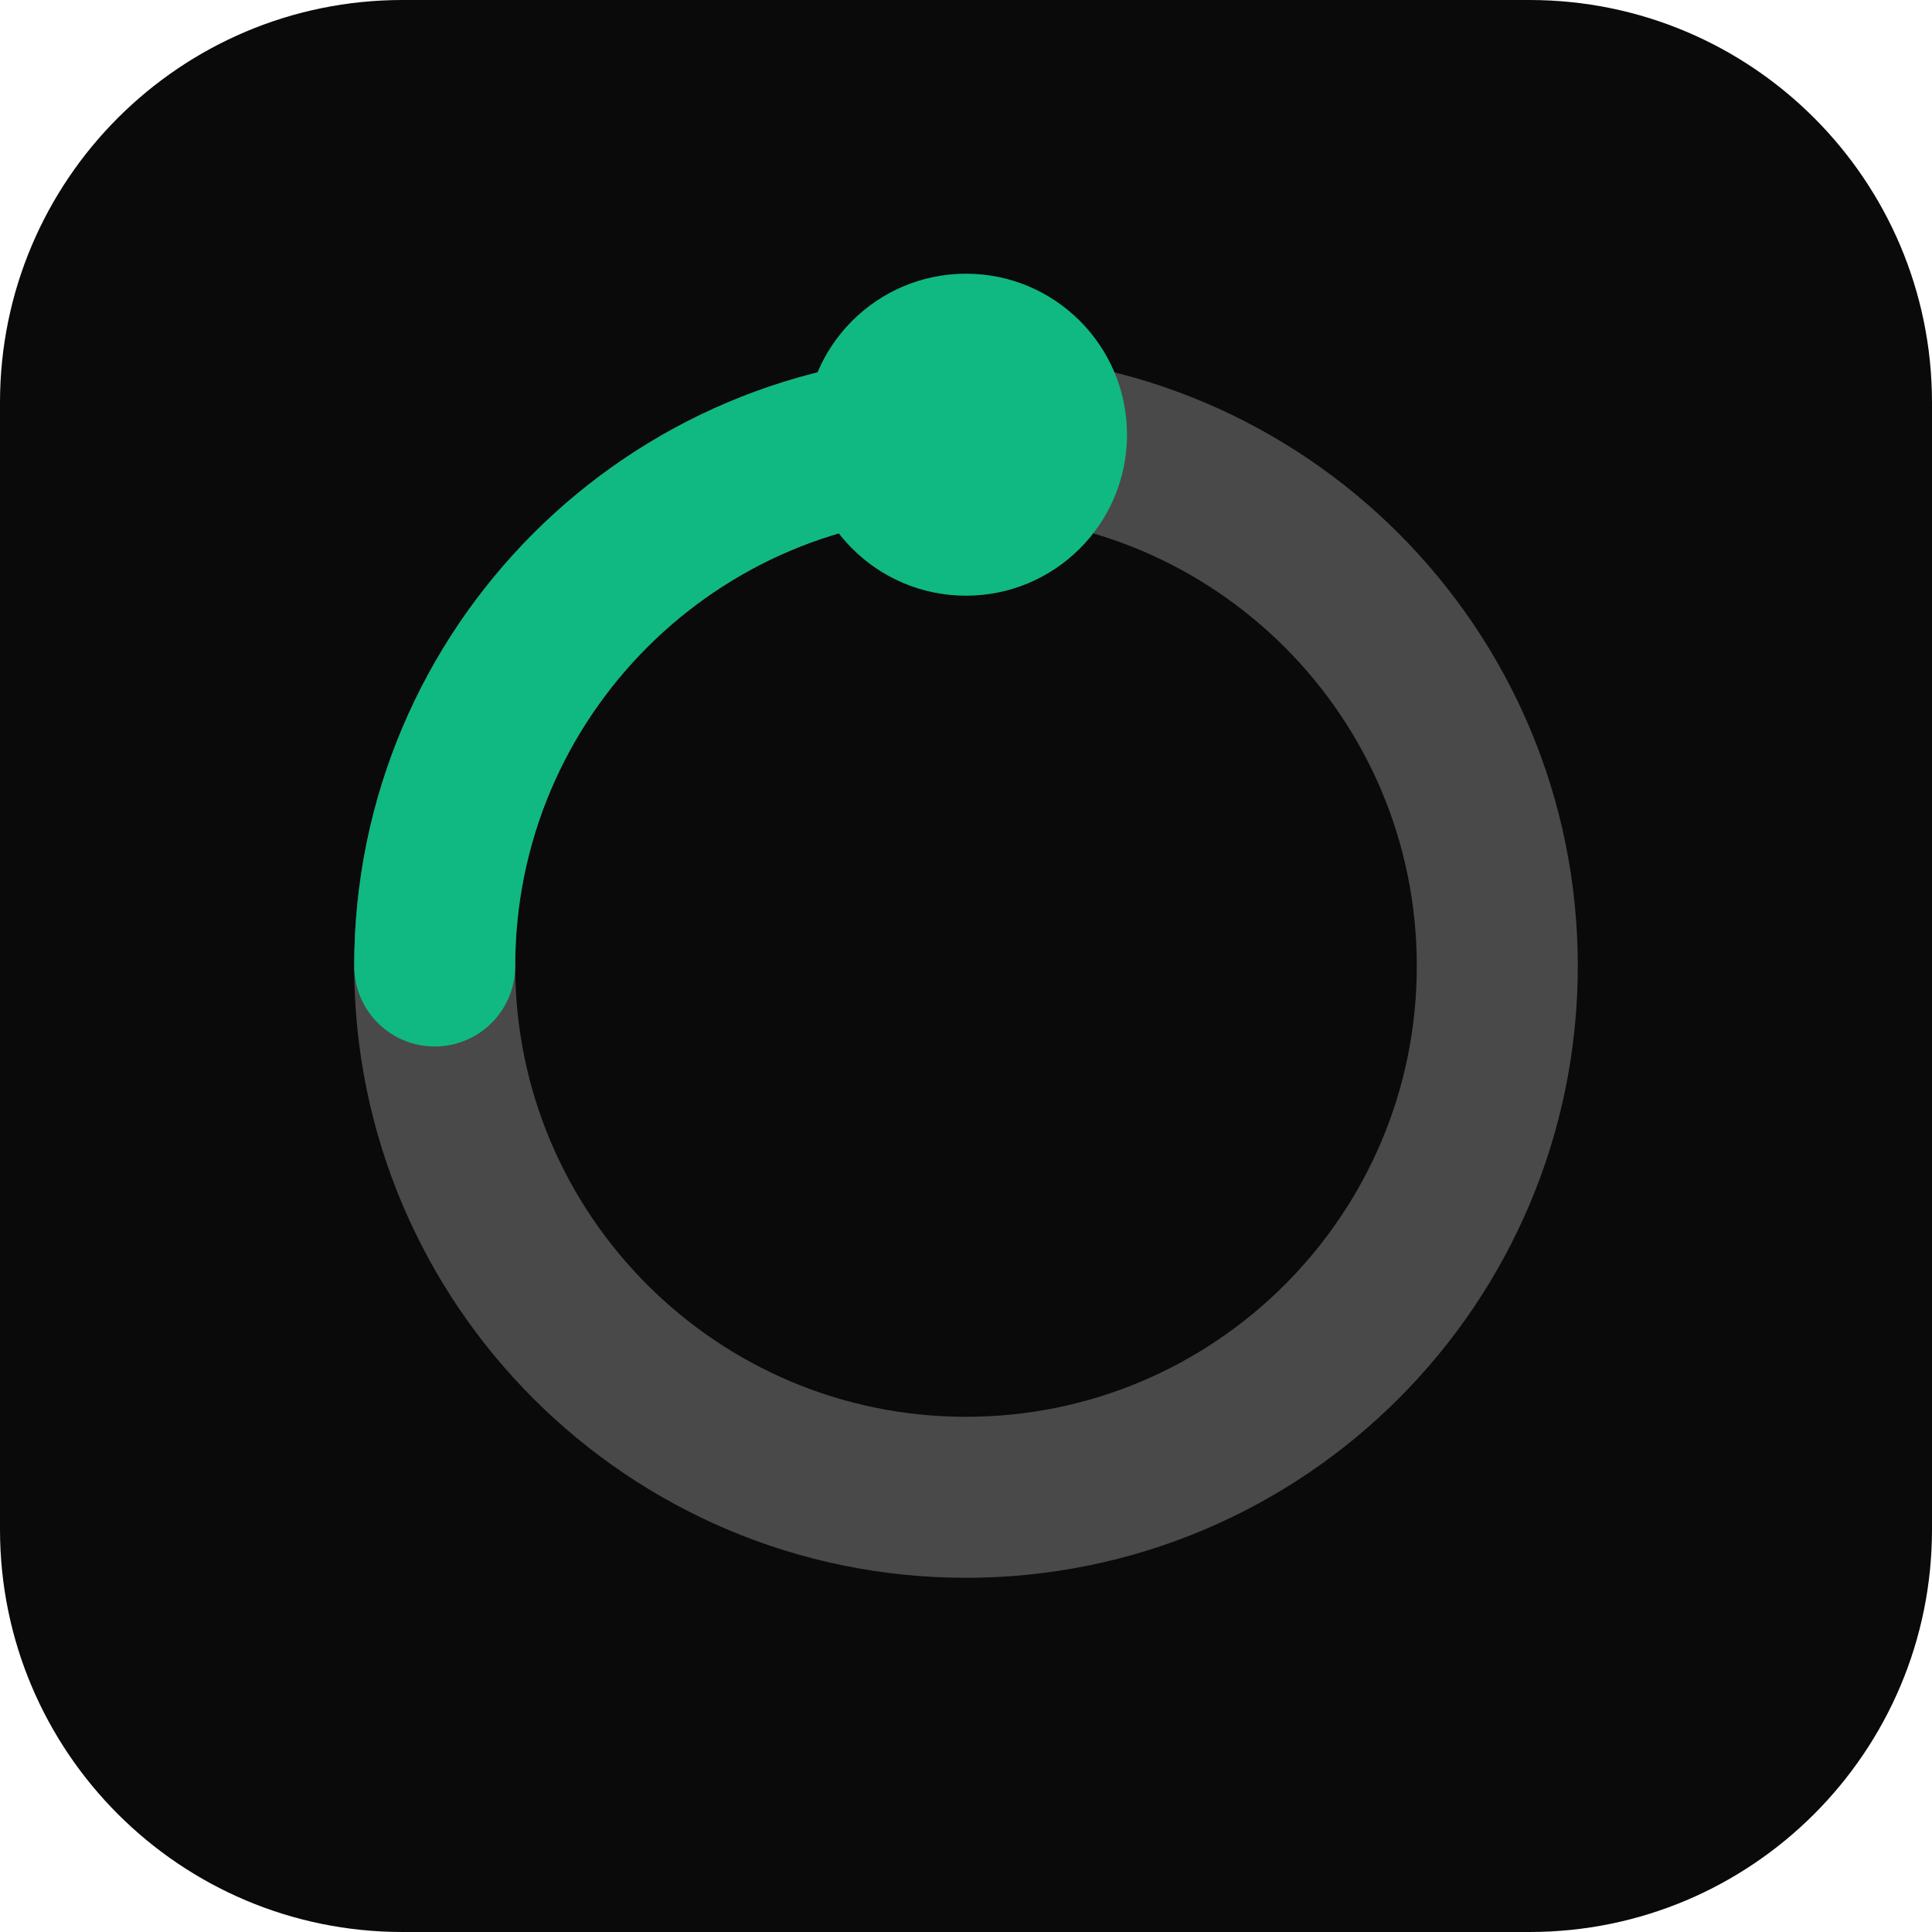
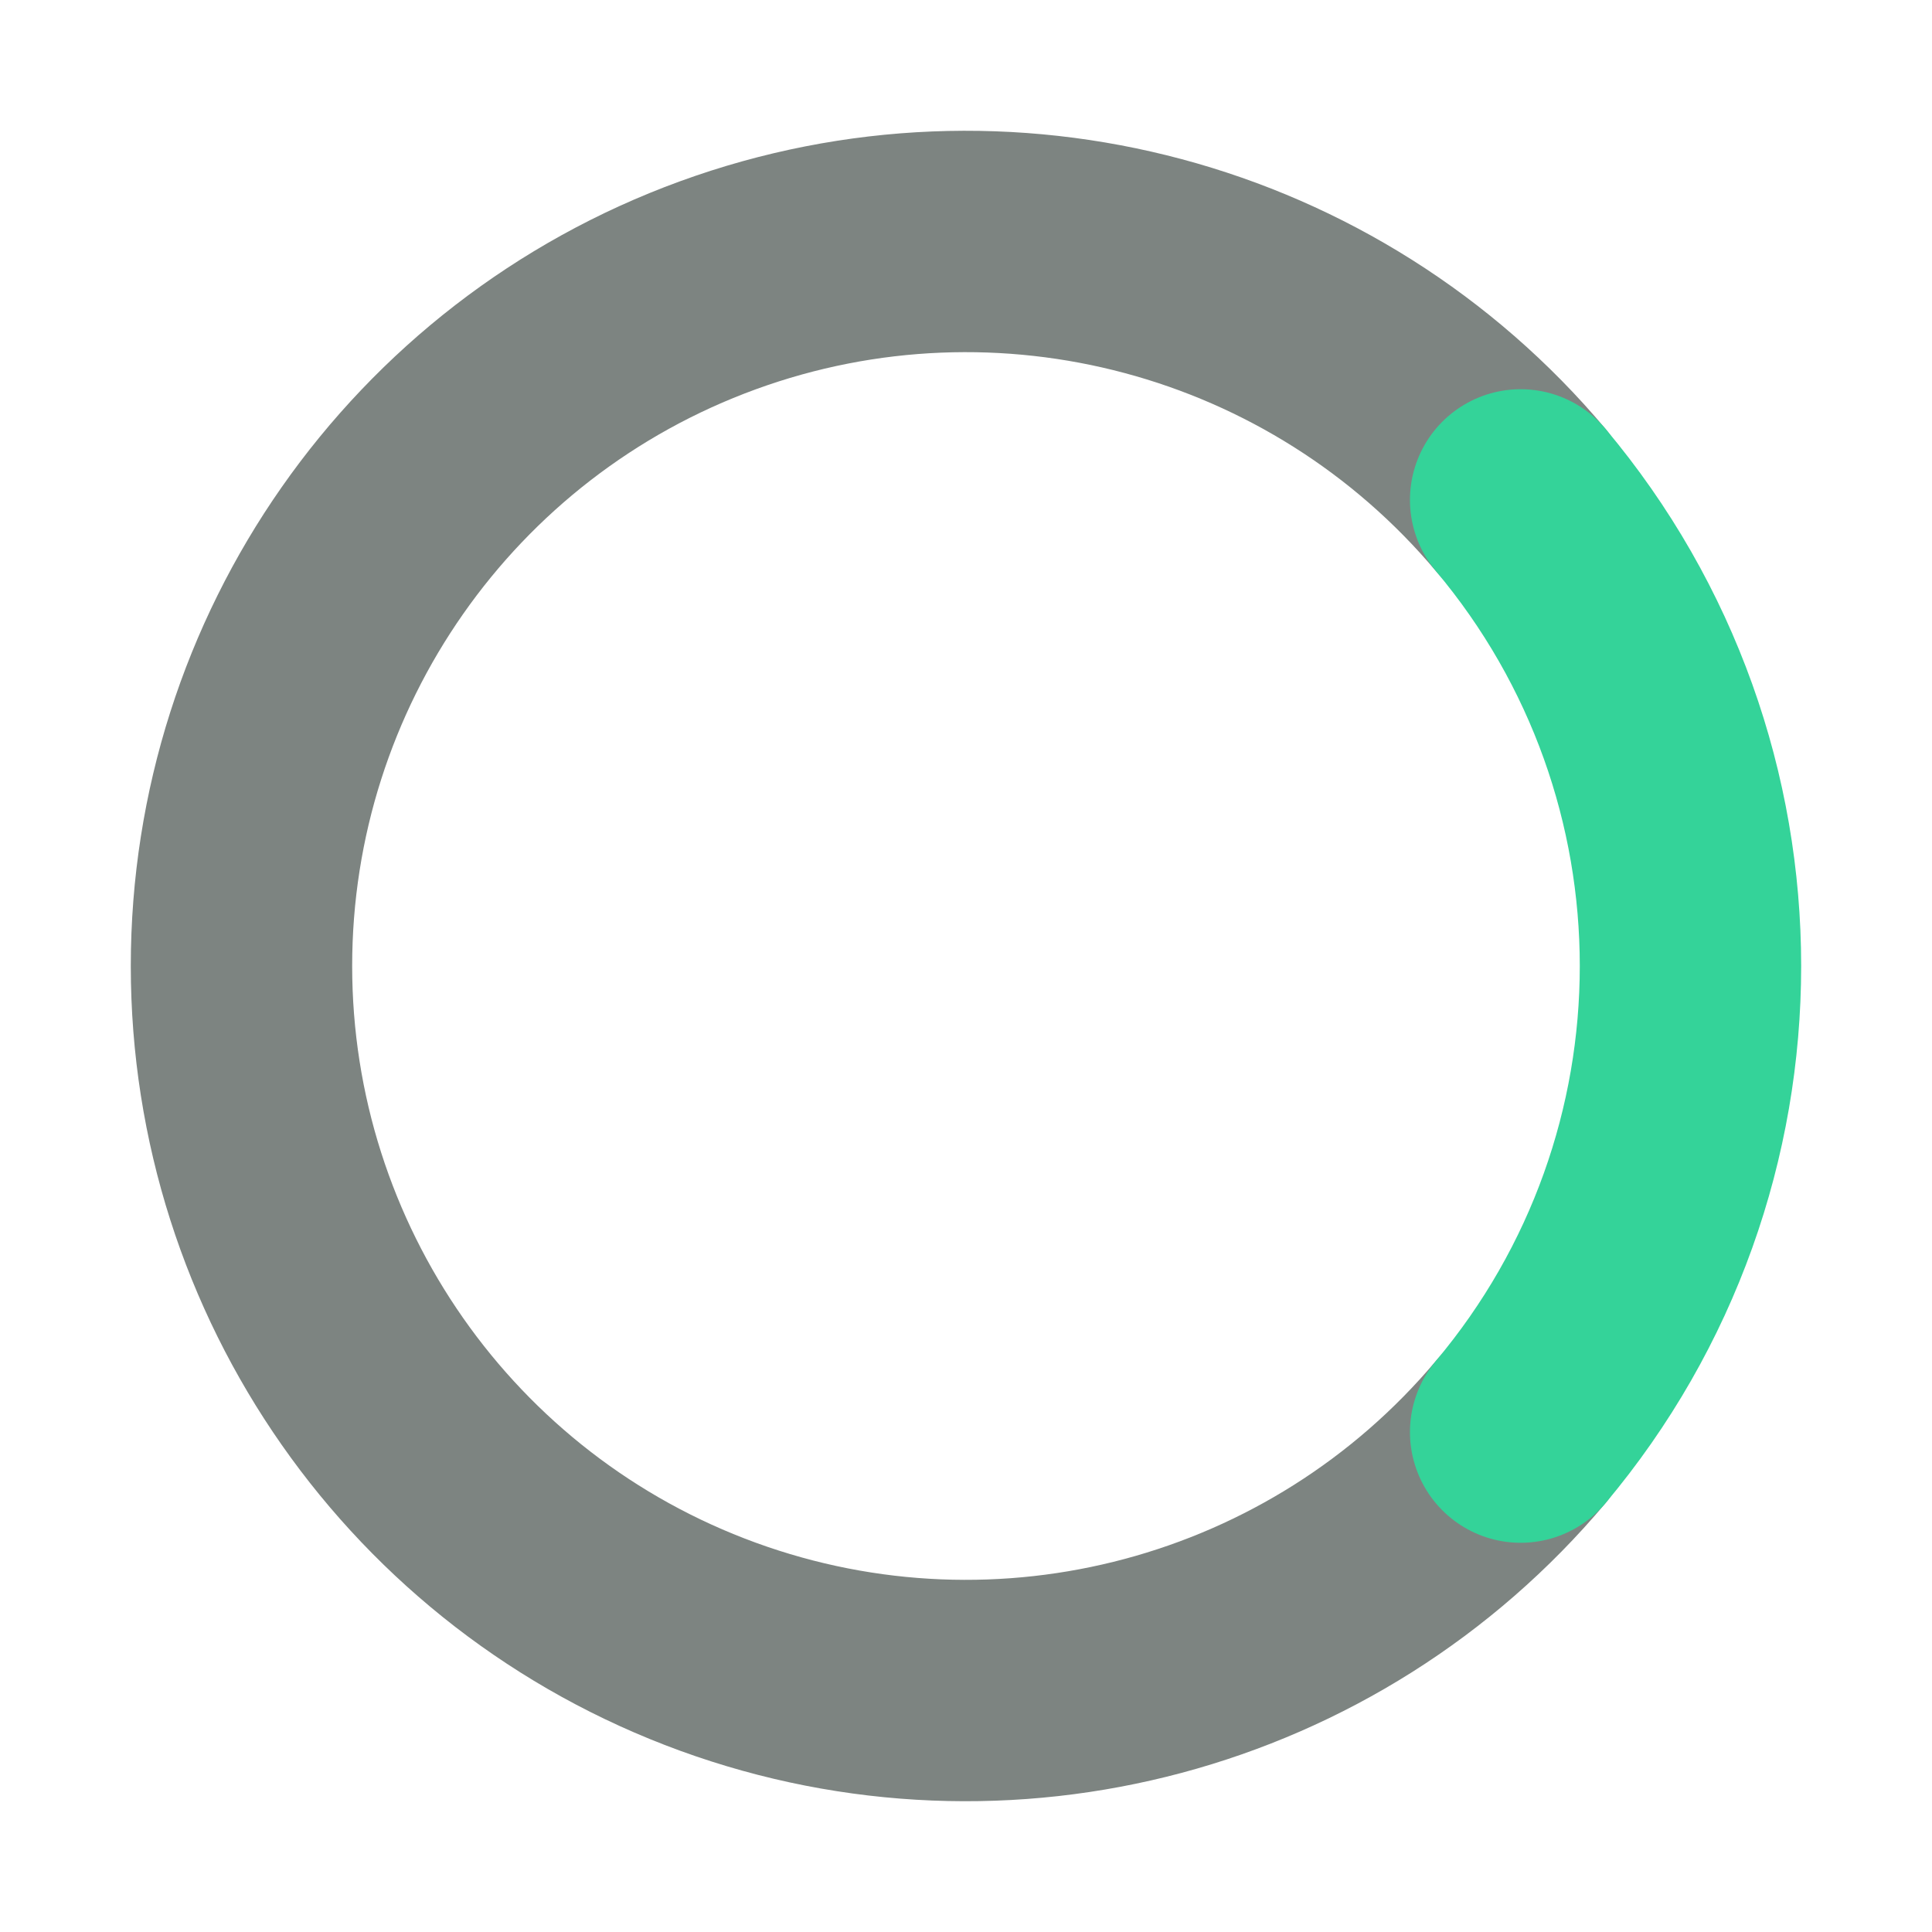
- <svg xmlns="http://www.w3.org/2000/svg" viewBox="0 0 24 24" width="32" height="32">
-   <rect width="24" height="24" rx="5" fill="#0a0a0a" />
-   <circle cx="12" cy="12" r="6.6" fill="none" stroke="#ededed" stroke-opacity="0.28" stroke-width="2" />
-   <path d="M12 5.4A6.6 6.6 0 0 0 5.4 12" fill="none" stroke="#10b981" stroke-width="2" stroke-linecap="round" />
-   <circle cx="12" cy="5.4" r="2" fill="#10b981" />
+ <svg xmlns="http://www.w3.org/2000/svg" viewBox="0 0 24 24" width="32" height="32" fill="none">
+   <style>
+     .c { stroke: #7d8481 }
+     @media (prefers-color-scheme: dark) { .c { stroke: #ededed; stroke-opacity: .42 } }
+   </style>
+   <path class="c" d="M18.89 6.21A9 9 0 1 0 18.89 17.79" stroke-width="2.75" stroke-linecap="round" />
+   <path d="M18.89 17.79A9 9 0 0 0 18.89 6.21" stroke="#34d399" stroke-width="2.75" stroke-linecap="round" />
</svg>
